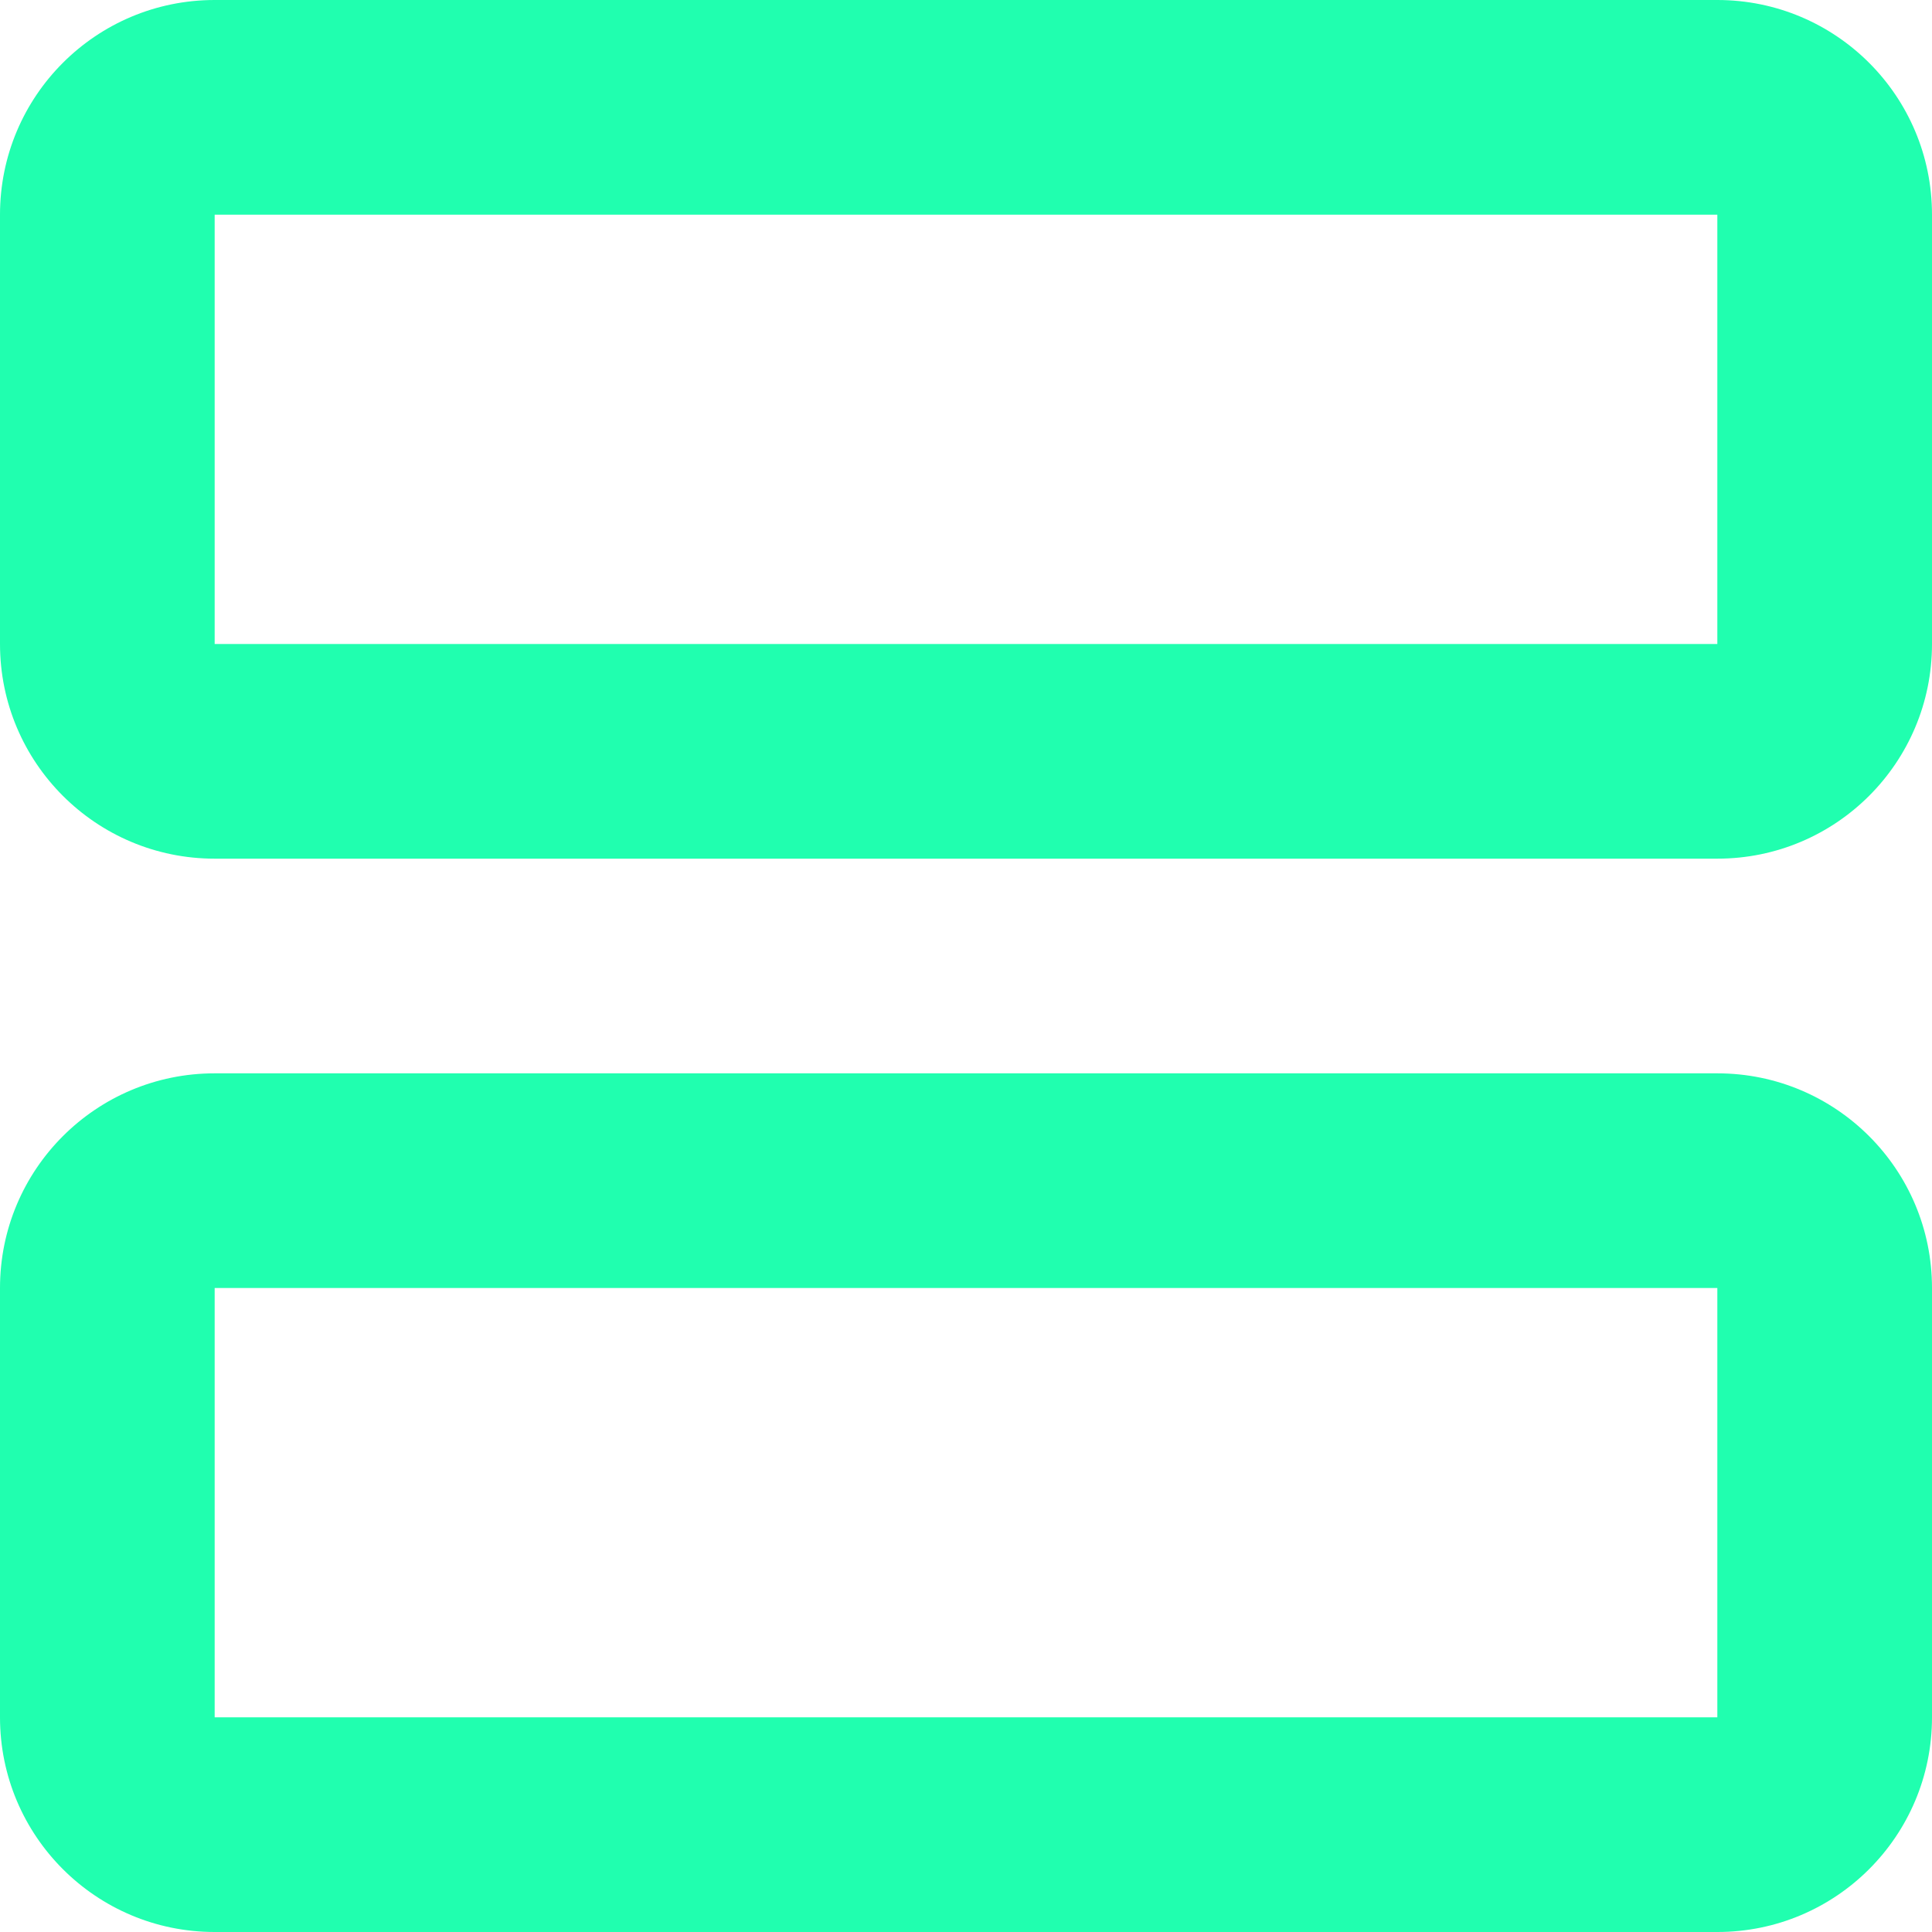
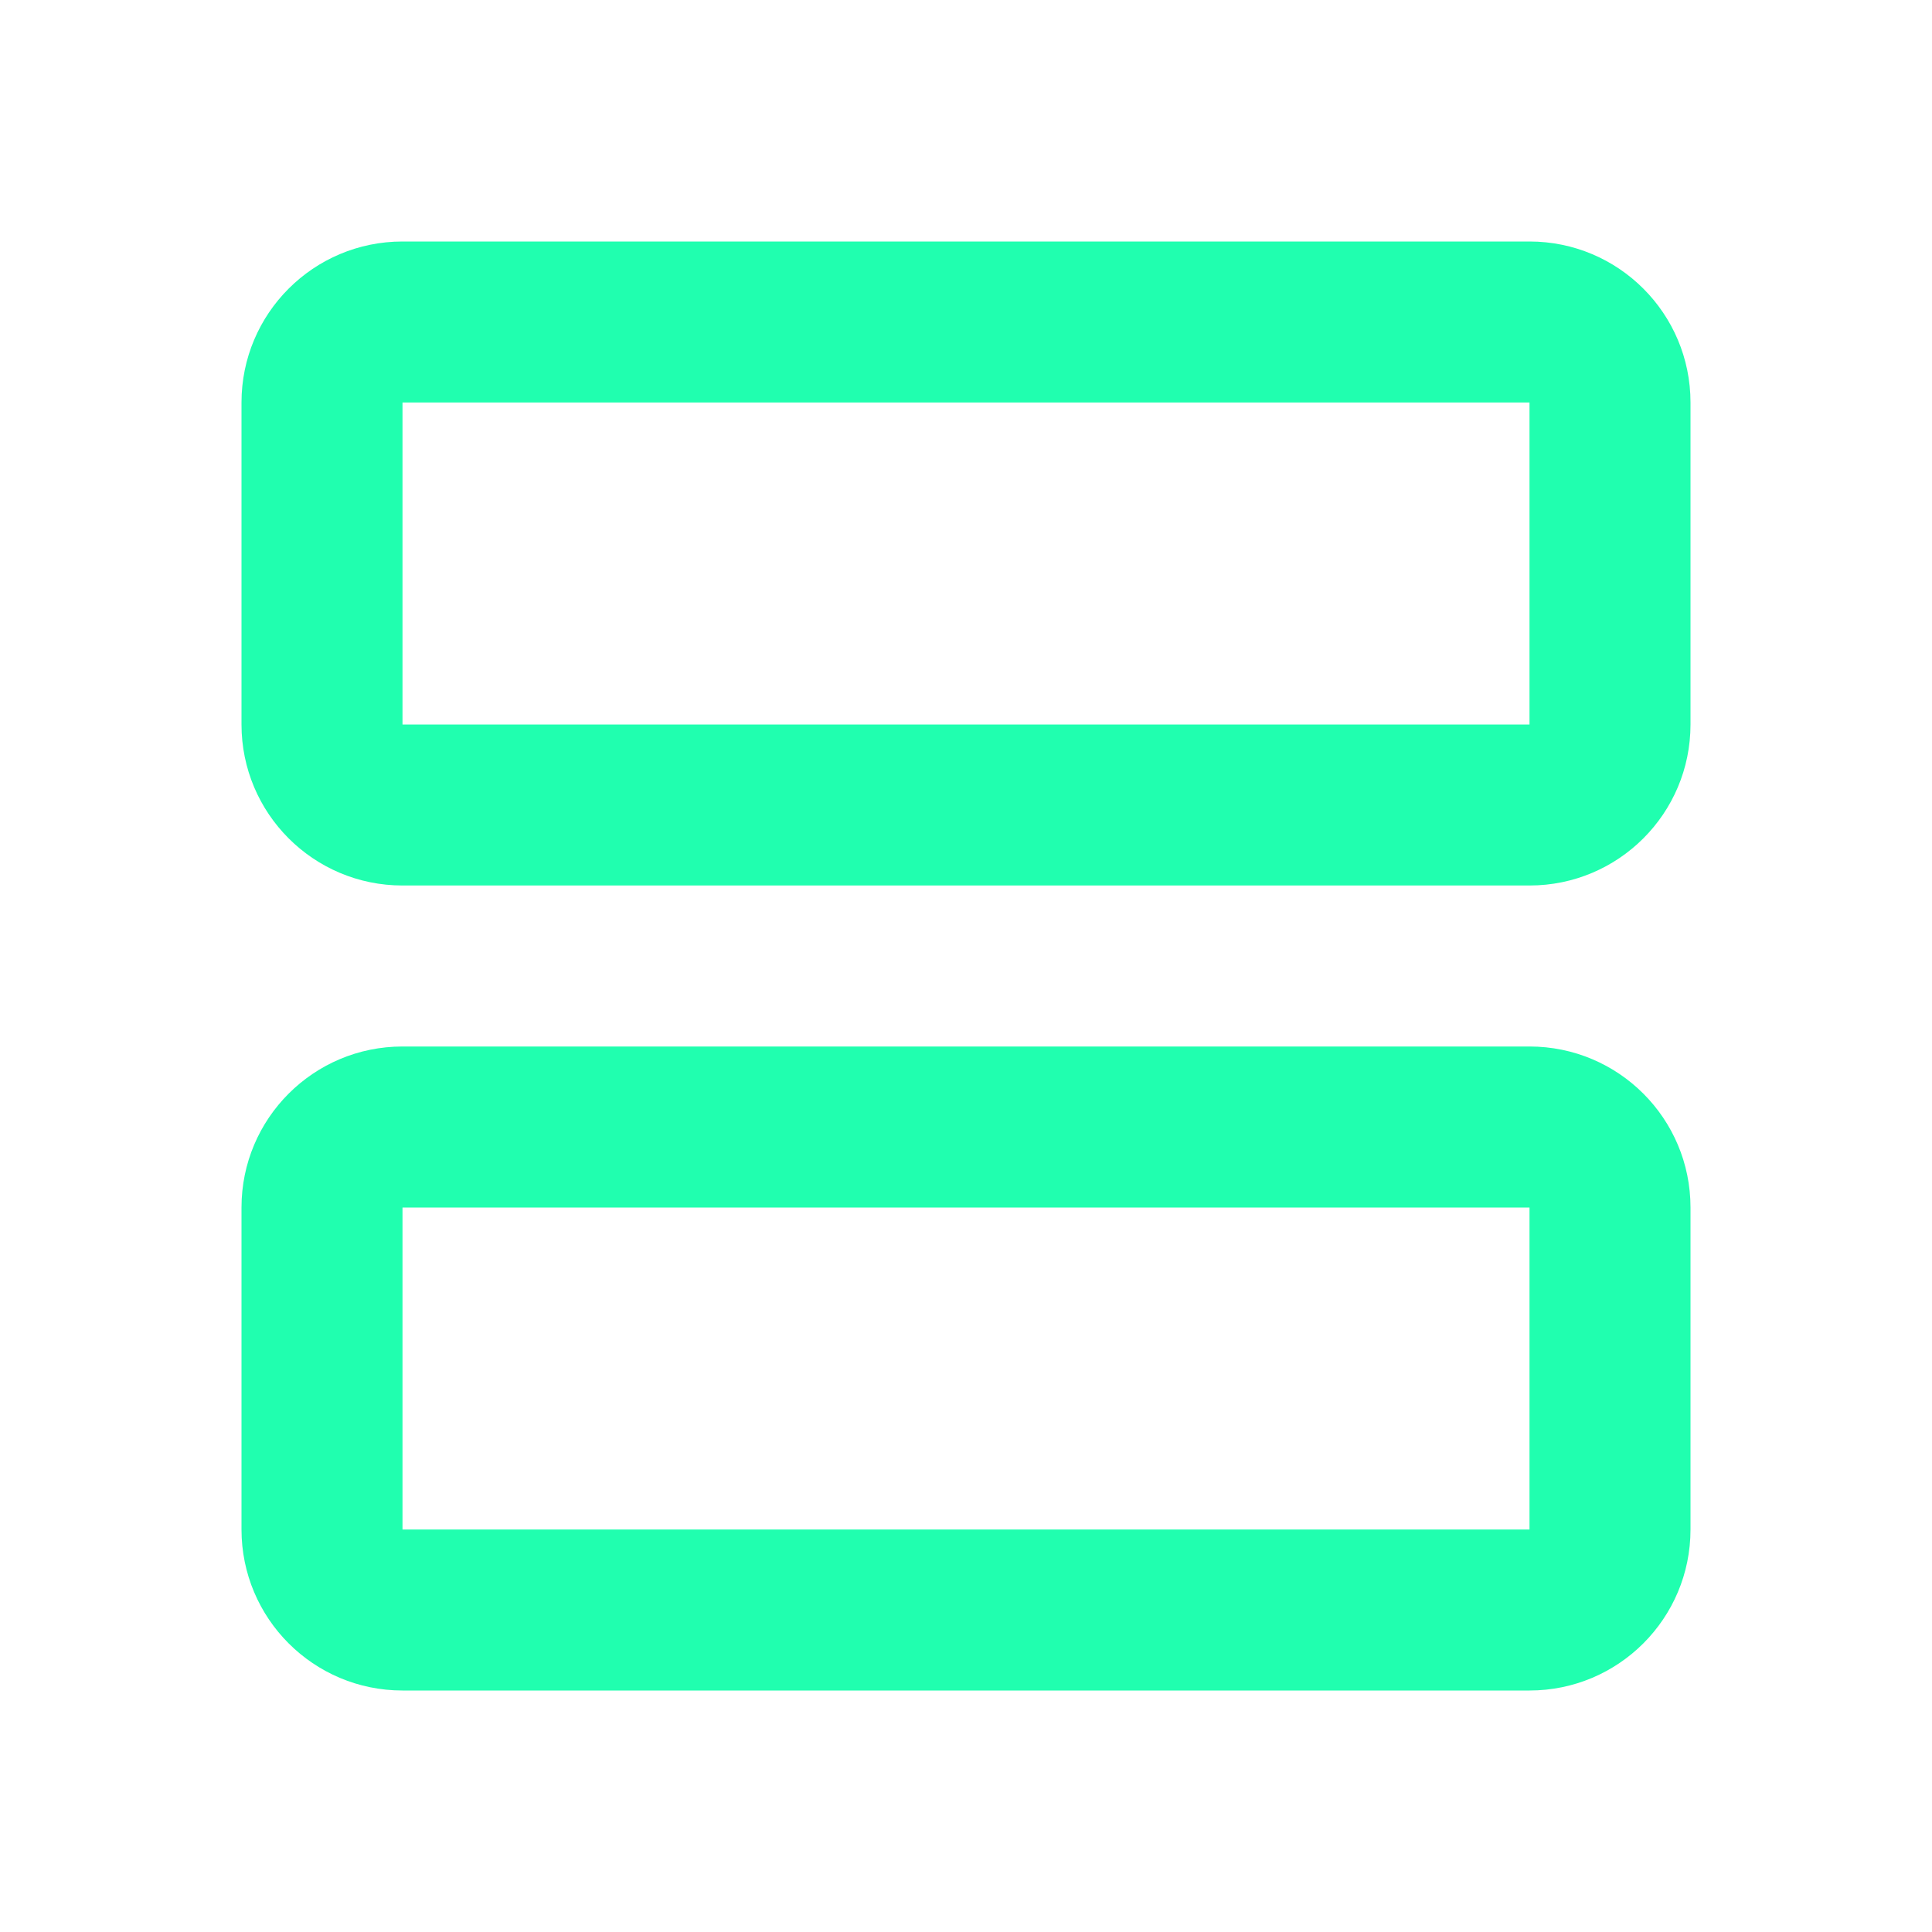
- <svg xmlns="http://www.w3.org/2000/svg" width="18" height="18" viewBox="0 0 18 18" fill="none">
-   <path d="M16 6.11959e-07C17.105 6.60242e-07 18 0.895 18 2V6C18 7.105 17.105 8 16 8L2 8C0.895 8 -4.82823e-08 7.105 0 6L1.74846e-07 2C2.23128e-07 0.895 0.895 -4.82823e-08 2 0L16 6.11959e-07ZM16 6V2L2 2L2 6L16 6Z" fill="#20FFAF" />
-   <path d="M16 10C17.105 10 18 10.895 18 12V16C18 17.105 17.105 18 16 18H2C0.895 18 -4.82823e-08 17.105 0 16L1.74846e-07 12C2.23128e-07 10.895 0.895 10 2 10L16 10ZM16 16V12L2 12L2 16H16Z" fill="#20FFAF" />
+ <svg xmlns="http://www.w3.org/2000/svg" width="24" height="24" viewBox="0 0 24 24" fill="none">
+   <path d="M19 3C20.105 3 21 3.895 21 5V9C21 10.105 20.105 11 19 11L5 11C3.895 11 3 10.105 3 9L3 5C3 3.895 3.895 3 5 3L19 3ZM19 9V5L5 5L5 9L19 9Z" fill="#20FFAF" />
+   <path d="M19 13C20.105 13 21 13.895 21 15V19C21 20.105 20.105 21 19 21H5C3.895 21 3 20.105 3 19L3 15C3 13.895 3.895 13 5 13L19 13ZM19 19V15L5 15L5 19H19Z" fill="#20FFAF" />
</svg>
